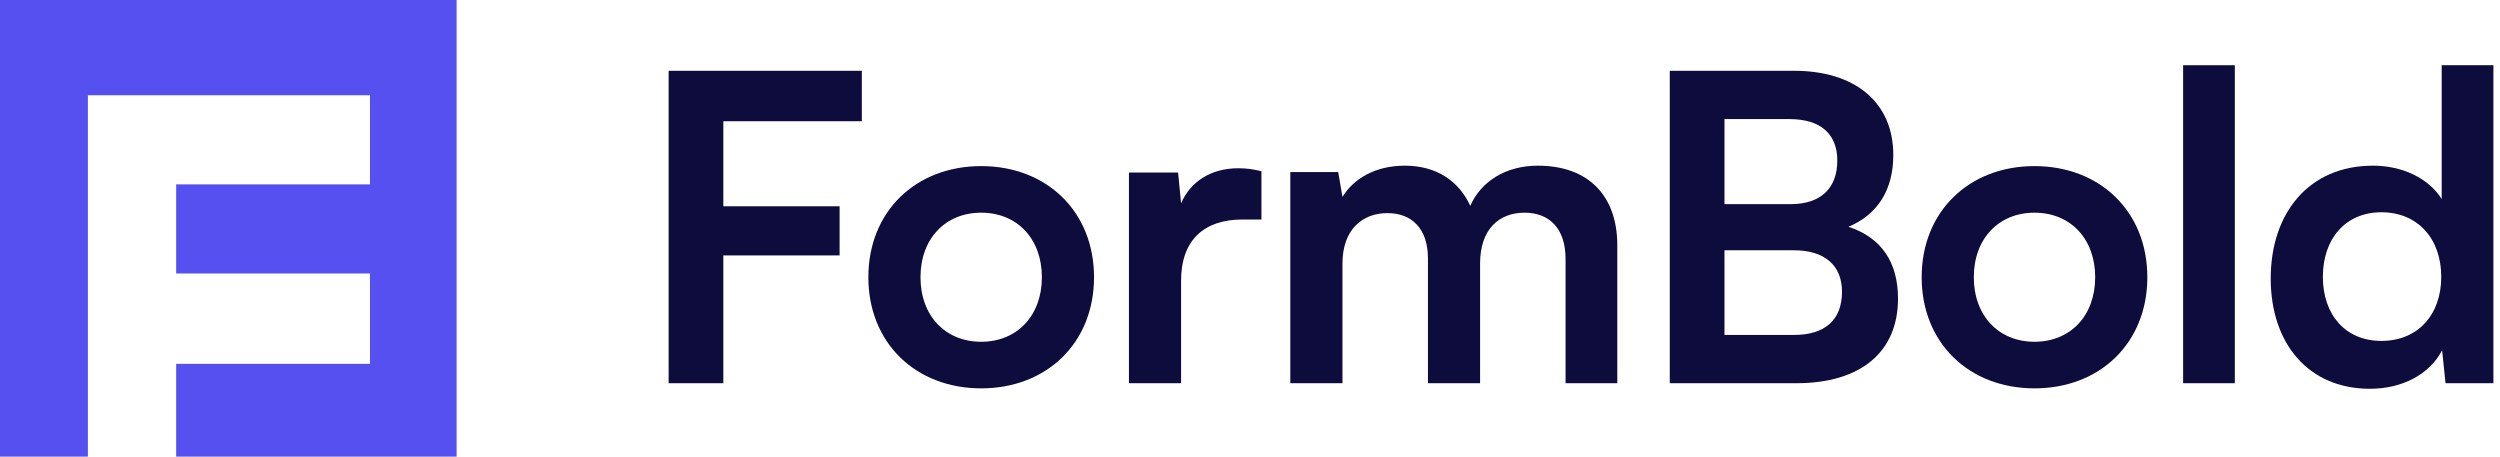
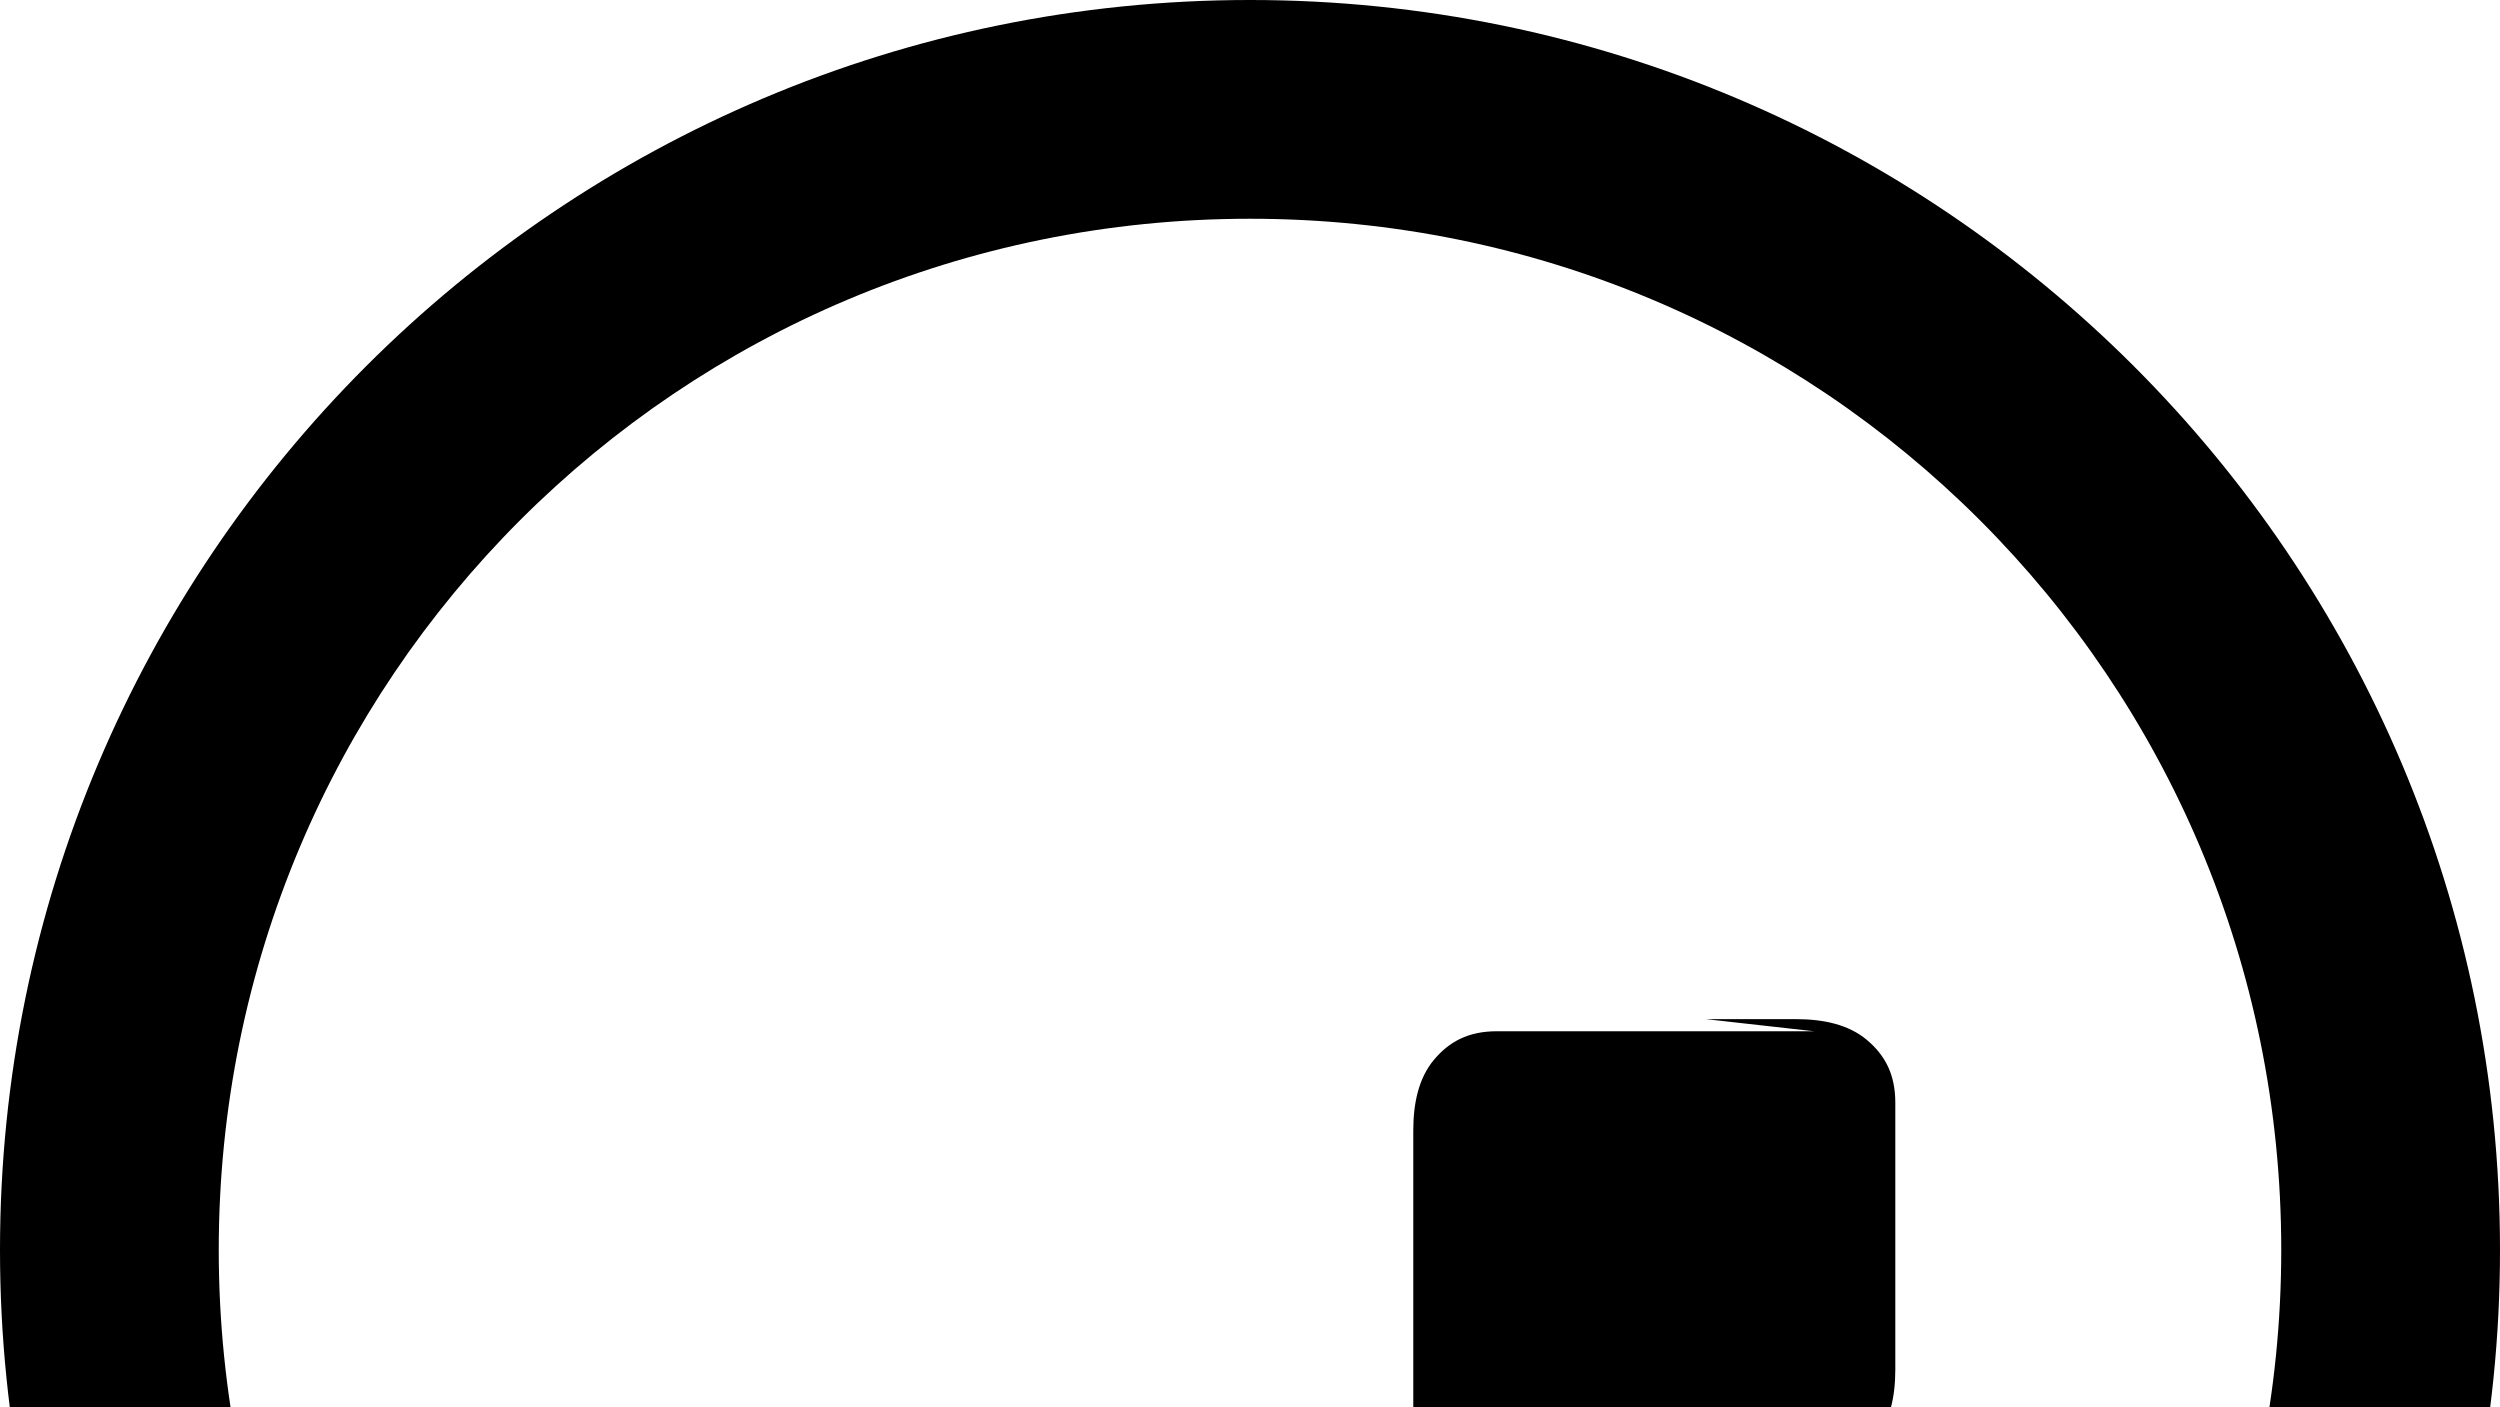
- <svg xmlns="http://www.w3.org/2000/svg" width="219" height="40" viewBox="0 0 219 40" fill="none">
-   <path d="M40 0V40H15.433V31.871H32.409V23.957H15.433V16.151H32.409V8.345H7.699V40H0V0H40Z" fill="#5750F1" />
-   <path d="M73.548 22.375V18.07H63.364V10.619H75.495V6.201H58.572V33.57H63.364V22.375H73.548Z" fill="#0E0B3D" />
-   <path d="M76.068 24.285C76.068 30.051 80.224 34.02 85.952 34.02C91.68 34.02 95.837 30.051 95.837 24.285C95.837 18.519 91.68 14.55 85.952 14.55C80.224 14.55 76.068 18.519 76.068 24.285ZM80.635 24.285C80.635 20.915 82.807 18.631 85.952 18.631C89.097 18.631 91.269 20.915 91.269 24.285C91.269 27.655 89.097 29.939 85.952 29.939C82.807 29.939 80.635 27.655 80.635 24.285Z" fill="#0E0B3D" />
-   <path d="M110.502 15C109.753 14.812 109.117 14.738 108.48 14.738C106.009 14.738 104.25 15.973 103.463 17.808L103.201 15.112H98.895V33.57H103.463V24.585C103.463 20.99 105.523 19.23 108.817 19.23H110.502V15Z" fill="#0E0B3D" />
-   <path d="M117.6 33.57V23.087C117.6 20.092 119.36 18.669 121.532 18.669C123.703 18.669 125.088 20.054 125.088 22.638V33.57H129.656V23.087C129.656 20.054 131.341 18.631 133.55 18.631C135.722 18.631 137.144 20.017 137.144 22.675V33.57H141.675V21.477C141.675 17.209 139.204 14.513 134.711 14.513C131.903 14.513 129.731 15.898 128.795 18.032C127.822 15.898 125.875 14.513 123.067 14.513C120.408 14.513 118.536 15.711 117.6 17.246L117.226 15.075H113.032V33.57H117.6Z" fill="#0E0B3D" />
-   <path d="M146.271 33.57H157.354C163.007 33.57 166.265 30.837 166.265 26.157C166.265 22.975 164.805 20.803 161.922 19.867C164.505 18.781 165.853 16.61 165.853 13.577C165.853 9.009 162.558 6.201 157.167 6.201H146.271V33.57ZM156.755 10.432C159.451 10.432 160.948 11.705 160.948 14.064C160.948 16.497 159.488 17.883 156.867 17.883H151.064V10.432H156.755ZM157.167 21.926C159.825 21.926 161.36 23.237 161.36 25.558C161.36 28.029 159.862 29.34 157.167 29.34H151.064V21.926H157.167Z" fill="#0E0B3D" />
-   <path d="M168.338 24.285C168.338 30.051 172.494 34.02 178.222 34.02C183.951 34.02 188.107 30.051 188.107 24.285C188.107 18.519 183.951 14.55 178.222 14.55C172.494 14.55 168.338 18.519 168.338 24.285ZM172.906 24.285C172.906 20.915 175.077 18.631 178.222 18.631C181.367 18.631 183.539 20.915 183.539 24.285C183.539 27.655 181.367 29.939 178.222 29.939C175.077 29.939 172.906 27.655 172.906 24.285Z" fill="#0E0B3D" />
-   <path d="M195.771 33.57V5.714H191.241V33.57H195.771Z" fill="#0E0B3D" />
-   <path d="M207.601 34.057C210.41 34.057 212.806 32.822 213.929 30.687L214.229 33.57H218.422V5.714H213.892V17.433C212.731 15.599 210.447 14.513 207.864 14.513C202.285 14.513 198.915 18.631 198.915 24.397C198.915 30.126 202.247 34.057 207.601 34.057ZM208.612 29.864C205.43 29.864 203.483 27.542 203.483 24.248C203.483 20.953 205.43 18.594 208.612 18.594C211.795 18.594 213.854 20.915 213.854 24.248C213.854 27.58 211.795 29.864 208.612 29.864Z" fill="#0E0B3D" />
+ <svg xmlns="http://www.w3.org/2000/svg" viewBox="0 0 1280 720" width="100">
+   <path d="M640 0C286.6 0 0 286.6 0 640s286.6 640 640 640 640-286.6 640-640S993.4 0 640 0zm0 1168c-292.5 0-528-235.5-528-528S347.5 112 640 112s528 235.5 528 528-235.5 528-528 528z" />
+   <path d="M928.8 528h-162.4c-14.6 0-24.4 5.3-32.2 14.6s-10.6 22.1-10.6 36.2V752h204c14.6 0 24.4-5.3 32.2-14.6s10.6-22.1 10.6-36.2V564.6c0-14.6-5.3-24.4-14.6-32.2s-22.1-10.6-36.2-10.6h-46.2z" />
</svg>
